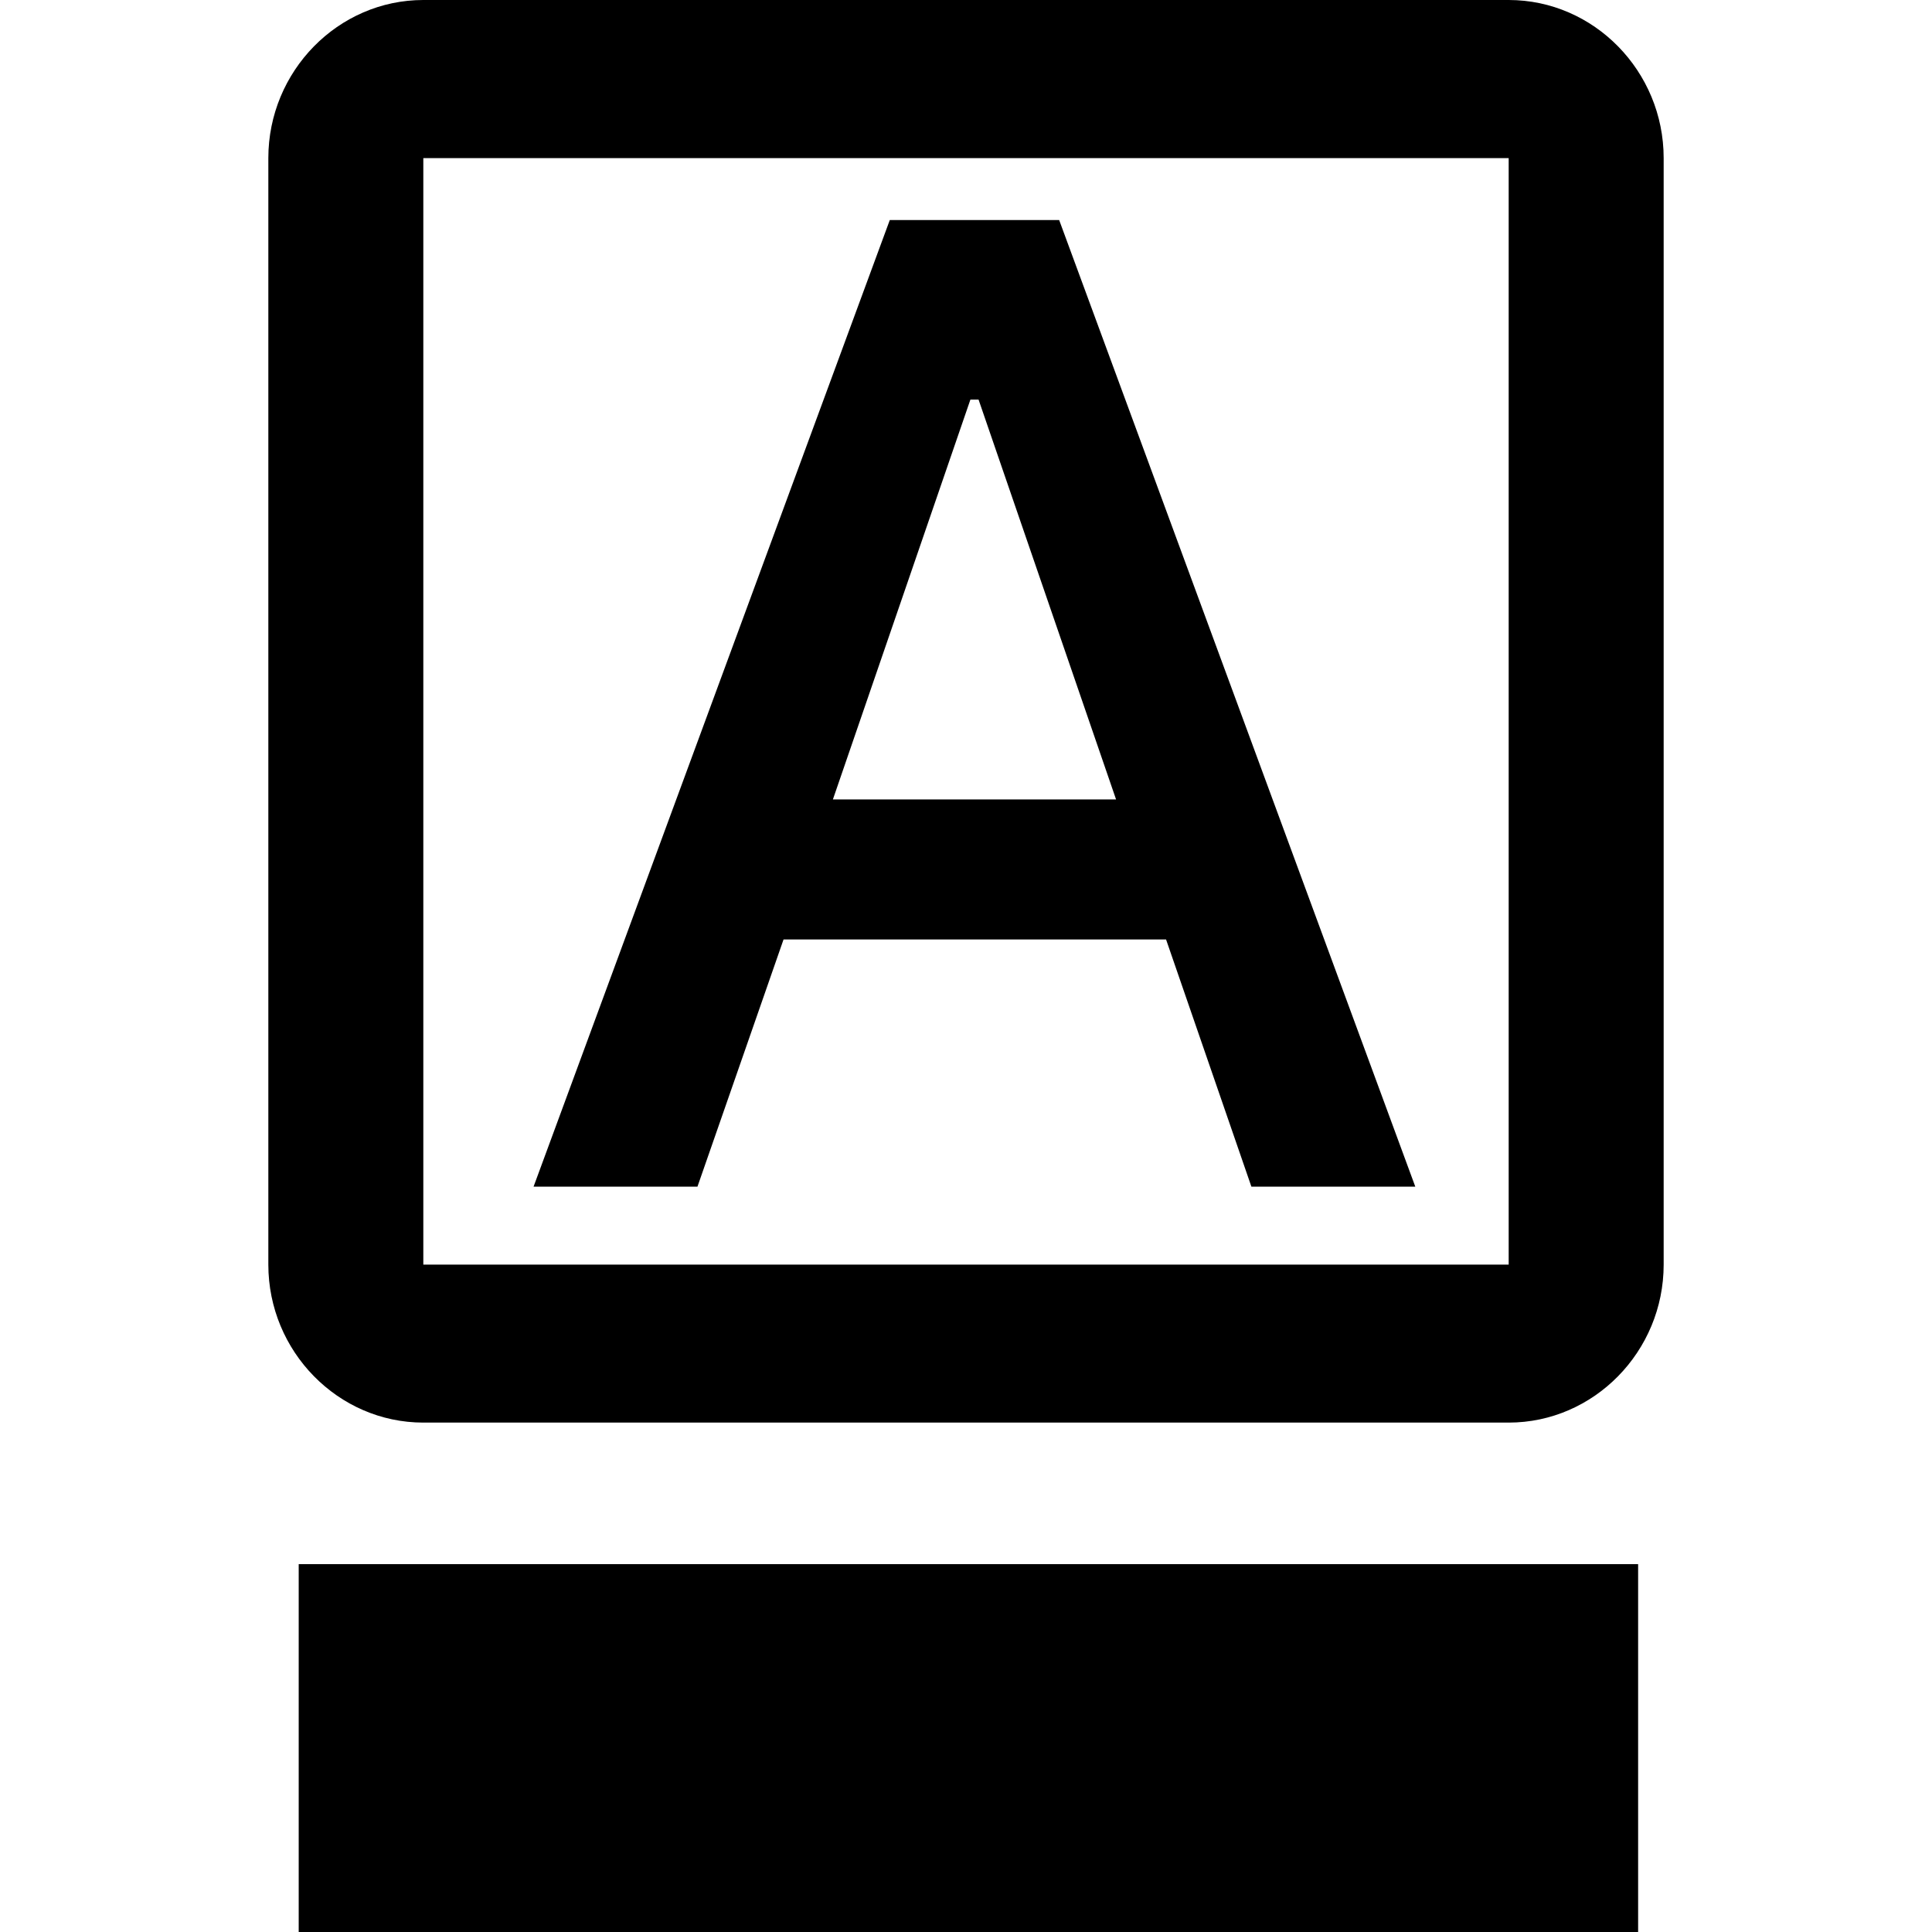
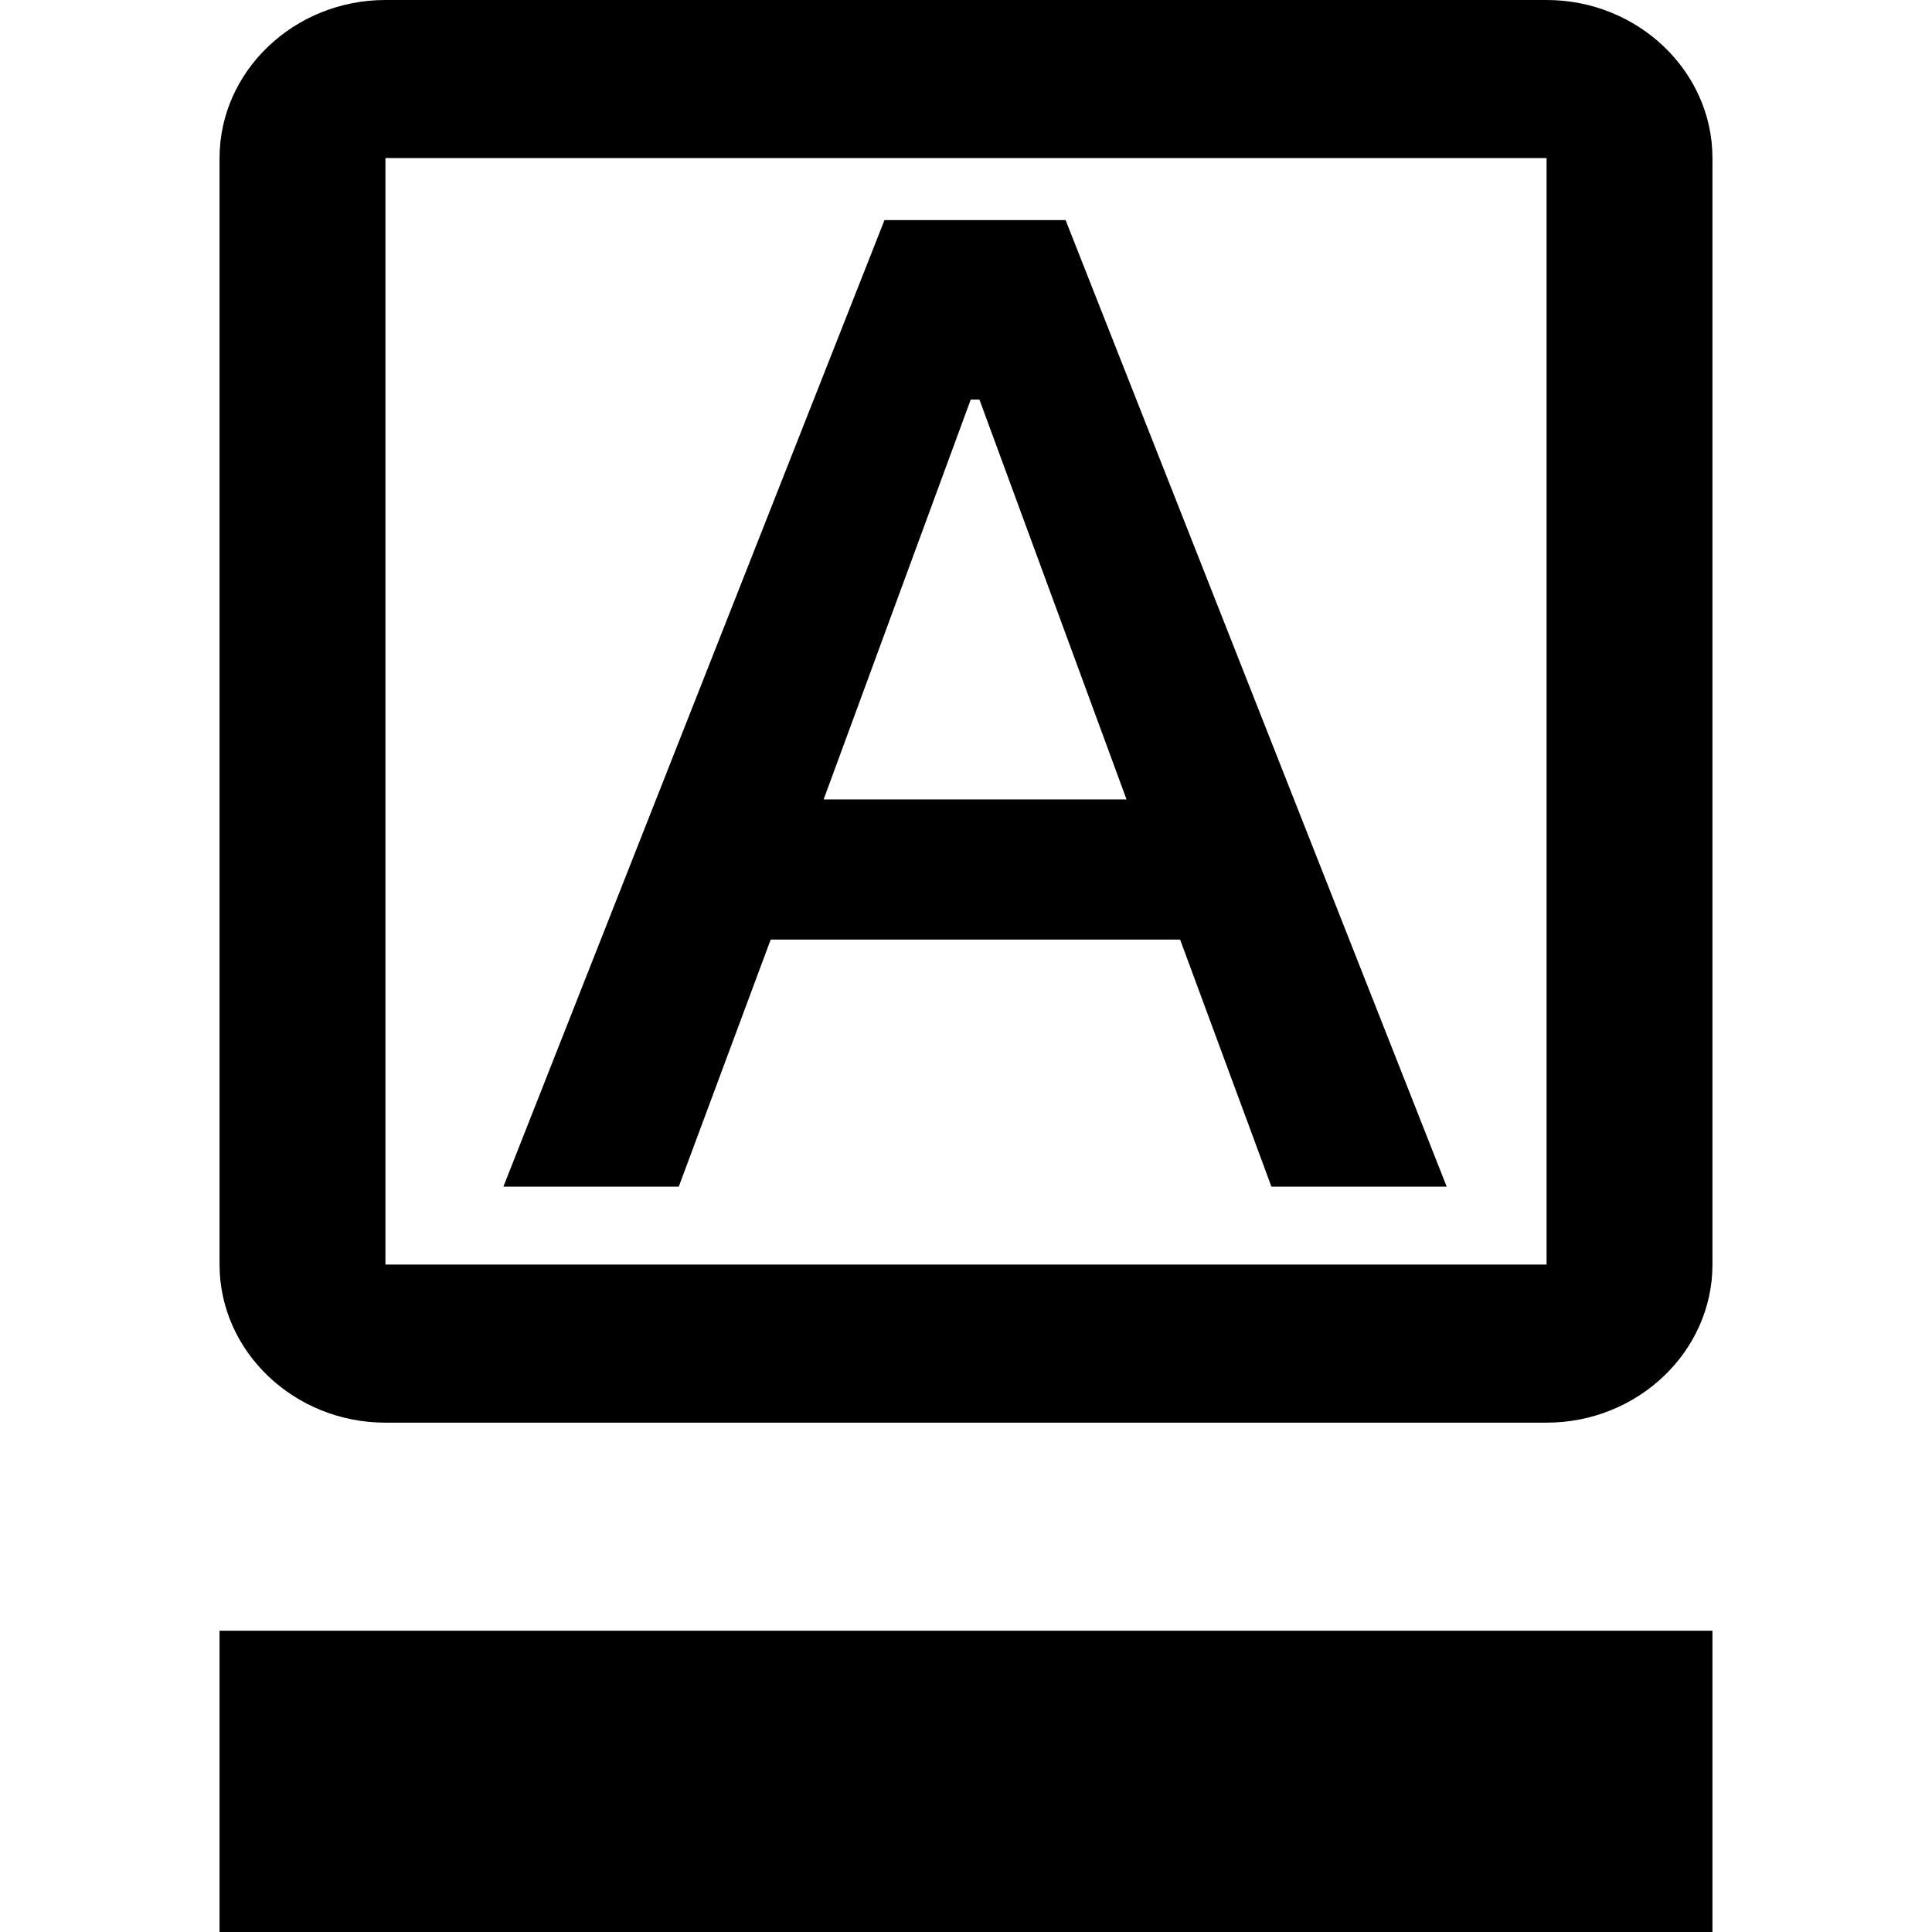
- <svg xmlns="http://www.w3.org/2000/svg" width="25" height="25" viewBox="0 0 13 18" fill="none">
-   <path d="M0.283 14.573H12.762V18H0.283V14.573ZM2.471 11.056H3.998L4.8 8.753H8.364L9.159 11.056H10.686L7.368 2.05H5.79L2.471 11.056ZM5.26 7.448L6.541 3.723H6.617L7.898 7.448H5.26Z" fill="black" />
-   <path d="M11.556 1.473V11.782H1.444V1.473H11.556ZM11.556 0H1.444C0.65 0 0 0.663 0 1.473V11.782C0 12.591 0.65 13.254 1.444 13.254H11.556C12.35 13.254 13 12.591 13 11.782V1.473C13 0.663 12.35 0 11.556 0Z" fill="black" />
+ <svg xmlns="http://www.w3.org/2000/svg" width="23" height="23" viewBox="0 0 17 22" fill="none">
+   <path d="M0 18.569H17V22H0V18.569ZM3.232 13.513H5.229L6.276 10.699H10.938L11.978 13.513H13.974L9.634 2.506H7.572L3.232 13.513ZM6.879 9.103L8.554 4.55H8.653L10.328 9.103H6.879Z" fill="black" />
+   <path d="M15.111 1.8V14.4H1.889V1.8H15.111ZM15.111 0H1.889C0.85 0 0 0.81 0 1.8V14.4C0 15.39 0.85 16.2 1.889 16.2H15.111C16.15 16.2 17 15.39 17 14.4V1.8C17 0.81 16.15 0 15.111 0Z" fill="black" />
</svg>
